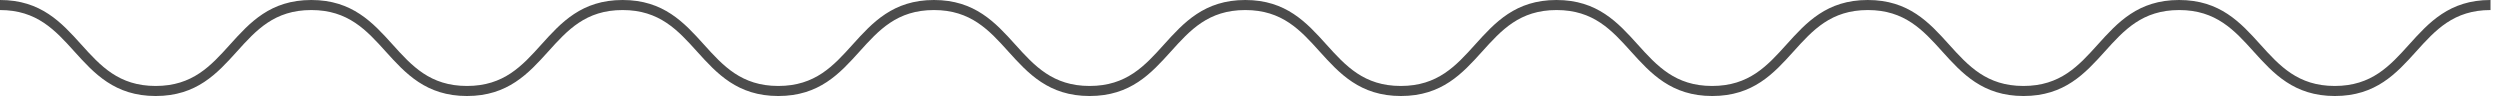
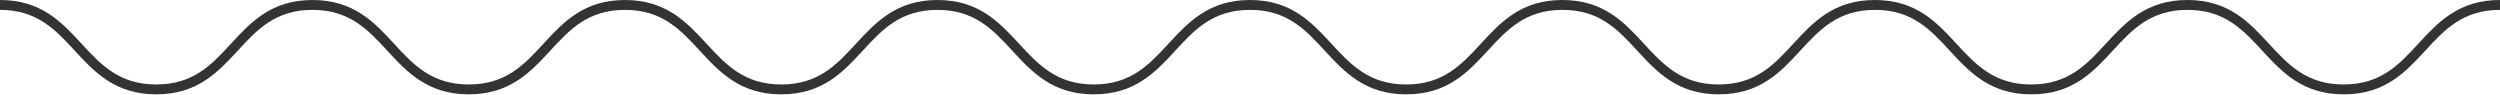
- <svg xmlns="http://www.w3.org/2000/svg" width="260" height="10" viewBox="0 0 260 10" fill="none">
-   <path d="M259 0C254.732 0 252.605 2.351 250.547 4.63C248.544 6.851 246.652 8.94 242.812 8.94C238.986 8.94 237.079 6.851 235.077 4.63C233.018 2.351 230.891 0 226.623 0C222.355 0 220.228 2.351 218.17 4.63C216.167 6.851 214.275 8.94 210.435 8.94C206.609 8.94 204.703 6.851 202.7 4.63C200.642 2.351 198.515 0 194.247 0C189.978 0 187.851 2.351 185.793 4.63C183.79 6.851 181.898 8.94 178.058 8.94C174.232 8.94 172.326 6.851 170.323 4.63C168.265 2.351 166.138 0 161.87 0C157.602 0 155.475 2.351 153.416 4.63C151.414 6.851 149.521 8.94 145.681 8.94C141.855 8.94 139.949 6.851 137.946 4.63C135.888 2.351 133.761 0 129.507 0C125.253 0 123.112 2.351 121.054 4.63C119.051 6.851 117.158 8.94 113.319 8.94C109.492 8.94 107.586 6.851 105.583 4.63C103.525 2.351 101.384 0 97.13 0C92.876 0 90.735 2.351 88.677 4.63C86.674 6.851 84.782 8.94 80.942 8.94C77.116 8.94 75.21 6.851 73.207 4.63C71.149 2.351 69.008 0 64.753 0C60.485 0 58.358 2.351 56.3 4.63C54.297 6.851 52.405 8.94 48.565 8.94C44.725 8.94 42.833 6.851 40.83 4.63C38.772 2.351 36.631 0 32.377 0C28.109 0 25.982 2.351 23.923 4.63C21.921 6.851 20.028 8.94 16.188 8.94C12.348 8.94 10.456 6.851 8.453 4.63C6.395 2.351 4.268 0 0 0V1.045C3.826 1.045 5.732 3.135 7.735 5.356C9.793 7.634 11.934 9.985 16.188 9.985C20.456 9.985 22.584 7.634 24.642 5.356C26.645 3.135 28.537 1.045 32.377 1.045C36.203 1.045 38.109 3.135 40.112 5.356C42.17 7.634 44.311 9.985 48.565 9.985C52.819 9.985 54.96 7.634 57.018 5.356C59.021 3.135 60.913 1.045 64.753 1.045C68.579 1.045 70.486 3.135 72.489 5.356C74.547 7.634 76.688 9.985 80.942 9.985C85.21 9.985 87.337 7.634 89.395 5.356C91.398 3.135 93.29 1.045 97.13 1.045C100.956 1.045 102.862 3.135 104.865 5.356C106.923 7.634 109.064 9.985 113.319 9.985C117.587 9.985 119.714 7.634 121.772 5.356C123.775 3.135 125.667 1.045 129.507 1.045C133.347 1.045 135.239 3.135 137.242 5.356C139.3 7.634 141.441 9.985 145.695 9.985C149.963 9.985 152.09 7.634 154.149 5.356C156.151 3.135 158.044 1.045 161.884 1.045C165.724 1.045 167.616 3.135 169.619 5.356C171.677 7.634 173.818 9.985 178.072 9.985C182.34 9.985 184.467 7.634 186.525 5.356C188.528 3.135 190.42 1.045 194.26 1.045C198.086 1.045 199.993 3.135 201.995 5.356C204.053 7.634 206.194 9.985 210.449 9.985C214.717 9.985 216.844 7.634 218.902 5.356C220.905 3.135 222.797 1.045 226.637 1.045C230.463 1.045 232.369 3.135 234.372 5.356C236.43 7.634 238.571 9.985 242.825 9.985C247.094 9.985 249.221 7.634 251.279 5.356C253.282 3.135 255.174 1.045 259.014 1.045V0H259Z" fill="black" fill-opacity="0.7" />
+ <svg xmlns="http://www.w3.org/2000/svg" width="265" height="10" viewBox="0 0 265 10" fill="none">
+   <path d="M264.986 0C260.619 0 258.443 2.355 256.337 4.637C254.288 6.86 252.352 8.953 248.423 8.953C244.509 8.953 242.559 6.86 240.51 4.637C238.404 2.355 236.228 0 231.861 0C227.494 0 225.318 2.355 223.212 4.637C221.163 6.86 219.227 8.953 215.298 8.953C211.384 8.953 209.434 6.86 207.385 4.637C205.279 2.355 203.103 0 198.736 0C194.369 0 192.193 2.355 190.087 4.637C188.038 6.86 186.102 8.953 182.173 8.953C178.259 8.953 176.309 6.86 174.26 4.637C172.154 2.355 169.978 0 165.611 0C161.244 0 159.068 2.355 156.962 4.637C154.913 6.86 152.977 8.953 149.048 8.953C145.134 8.953 143.184 6.86 141.135 4.637C139.029 2.355 136.853 0 132.5 0C128.147 0 125.957 2.355 123.851 4.637C121.802 6.86 119.866 8.953 115.938 8.953C112.023 8.953 110.073 6.86 108.024 4.637C105.918 2.355 103.728 0 99.375 0C95.022 0 92.832 2.355 90.726 4.637C88.677 6.86 86.741 8.953 82.812 8.953C78.898 8.953 76.948 6.86 74.899 4.637C72.793 2.355 70.603 0 66.25 0C61.883 0 59.707 2.355 57.601 4.637C55.552 6.86 53.616 8.953 49.688 8.953C45.759 8.953 43.823 6.86 41.774 4.637C39.668 2.355 37.478 0 33.125 0C28.758 0 26.582 2.355 24.476 4.637C22.427 6.86 20.491 8.953 16.562 8.953C12.634 8.953 10.698 6.86 8.649 4.637C6.543 2.355 4.367 0 0 0V1.047C3.915 1.047 5.865 3.14 7.914 5.363C10.02 7.645 12.21 10 16.562 10C20.929 10 23.105 7.645 25.211 5.363C27.26 3.14 29.196 1.047 33.125 1.047C37.039 1.047 38.99 3.14 41.039 5.363C43.145 7.645 45.335 10 49.688 10C54.04 10 56.23 7.645 58.336 5.363C60.385 3.14 62.321 1.047 66.25 1.047C70.165 1.047 72.115 3.14 74.164 5.363C76.269 7.645 78.46 10 82.812 10C87.179 10 89.356 7.645 91.461 5.363C93.51 3.14 95.446 1.047 99.375 1.047C103.29 1.047 105.24 3.14 107.289 5.363C109.394 7.645 111.585 10 115.938 10C120.304 10 122.481 7.645 124.586 5.363C126.635 3.14 128.571 1.047 132.5 1.047C136.429 1.047 138.365 3.14 140.414 5.363C142.519 7.645 144.71 10 149.063 10C153.429 10 155.606 7.645 157.711 5.363C159.76 3.14 161.696 1.047 165.625 1.047C169.554 1.047 171.49 3.14 173.539 5.363C175.644 7.645 177.835 10 182.188 10C186.554 10 188.731 7.645 190.836 5.363C192.885 3.14 194.821 1.047 198.75 1.047C202.665 1.047 204.615 3.14 206.664 5.363C208.769 7.645 210.96 10 215.313 10C219.679 10 221.856 7.645 223.961 5.363C226.01 3.14 227.946 1.047 231.875 1.047C235.79 1.047 237.74 3.14 239.789 5.363C241.894 7.645 244.085 10 248.438 10C252.804 10 254.981 7.645 257.086 5.363C259.135 3.14 261.071 1.047 265 1.047V0H264.986Z" fill="black" fill-opacity="0.8" />
</svg>
